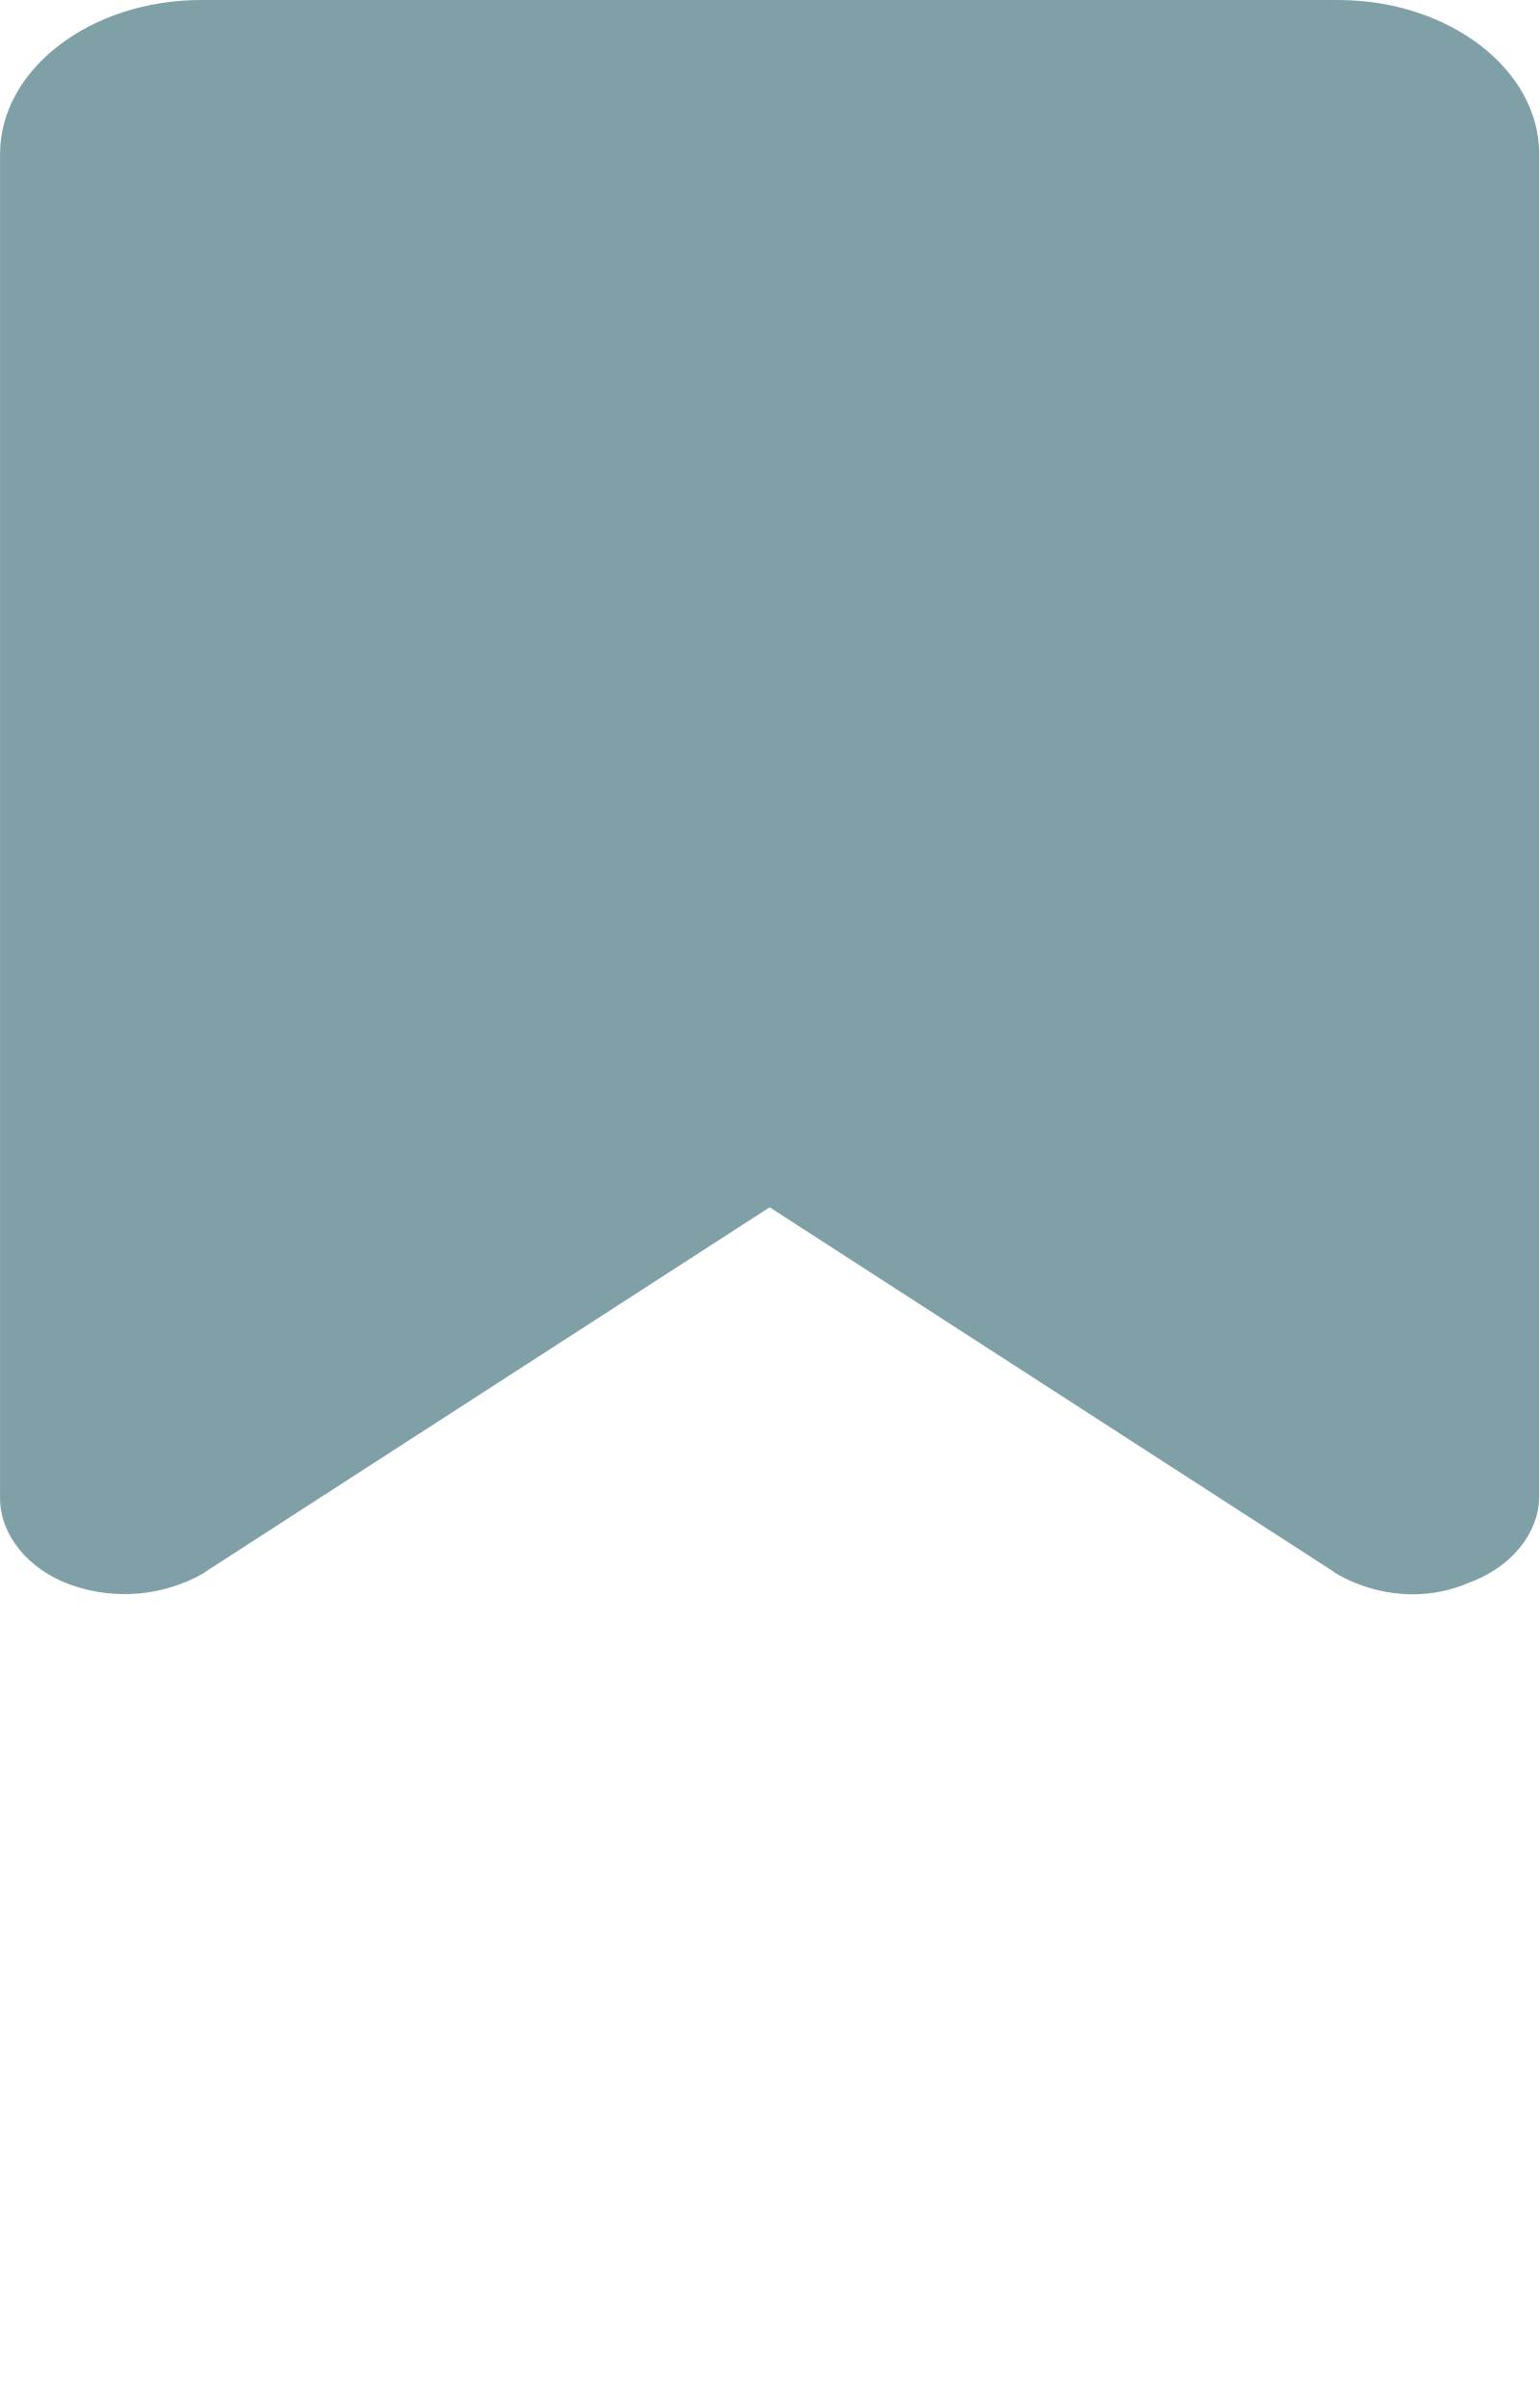
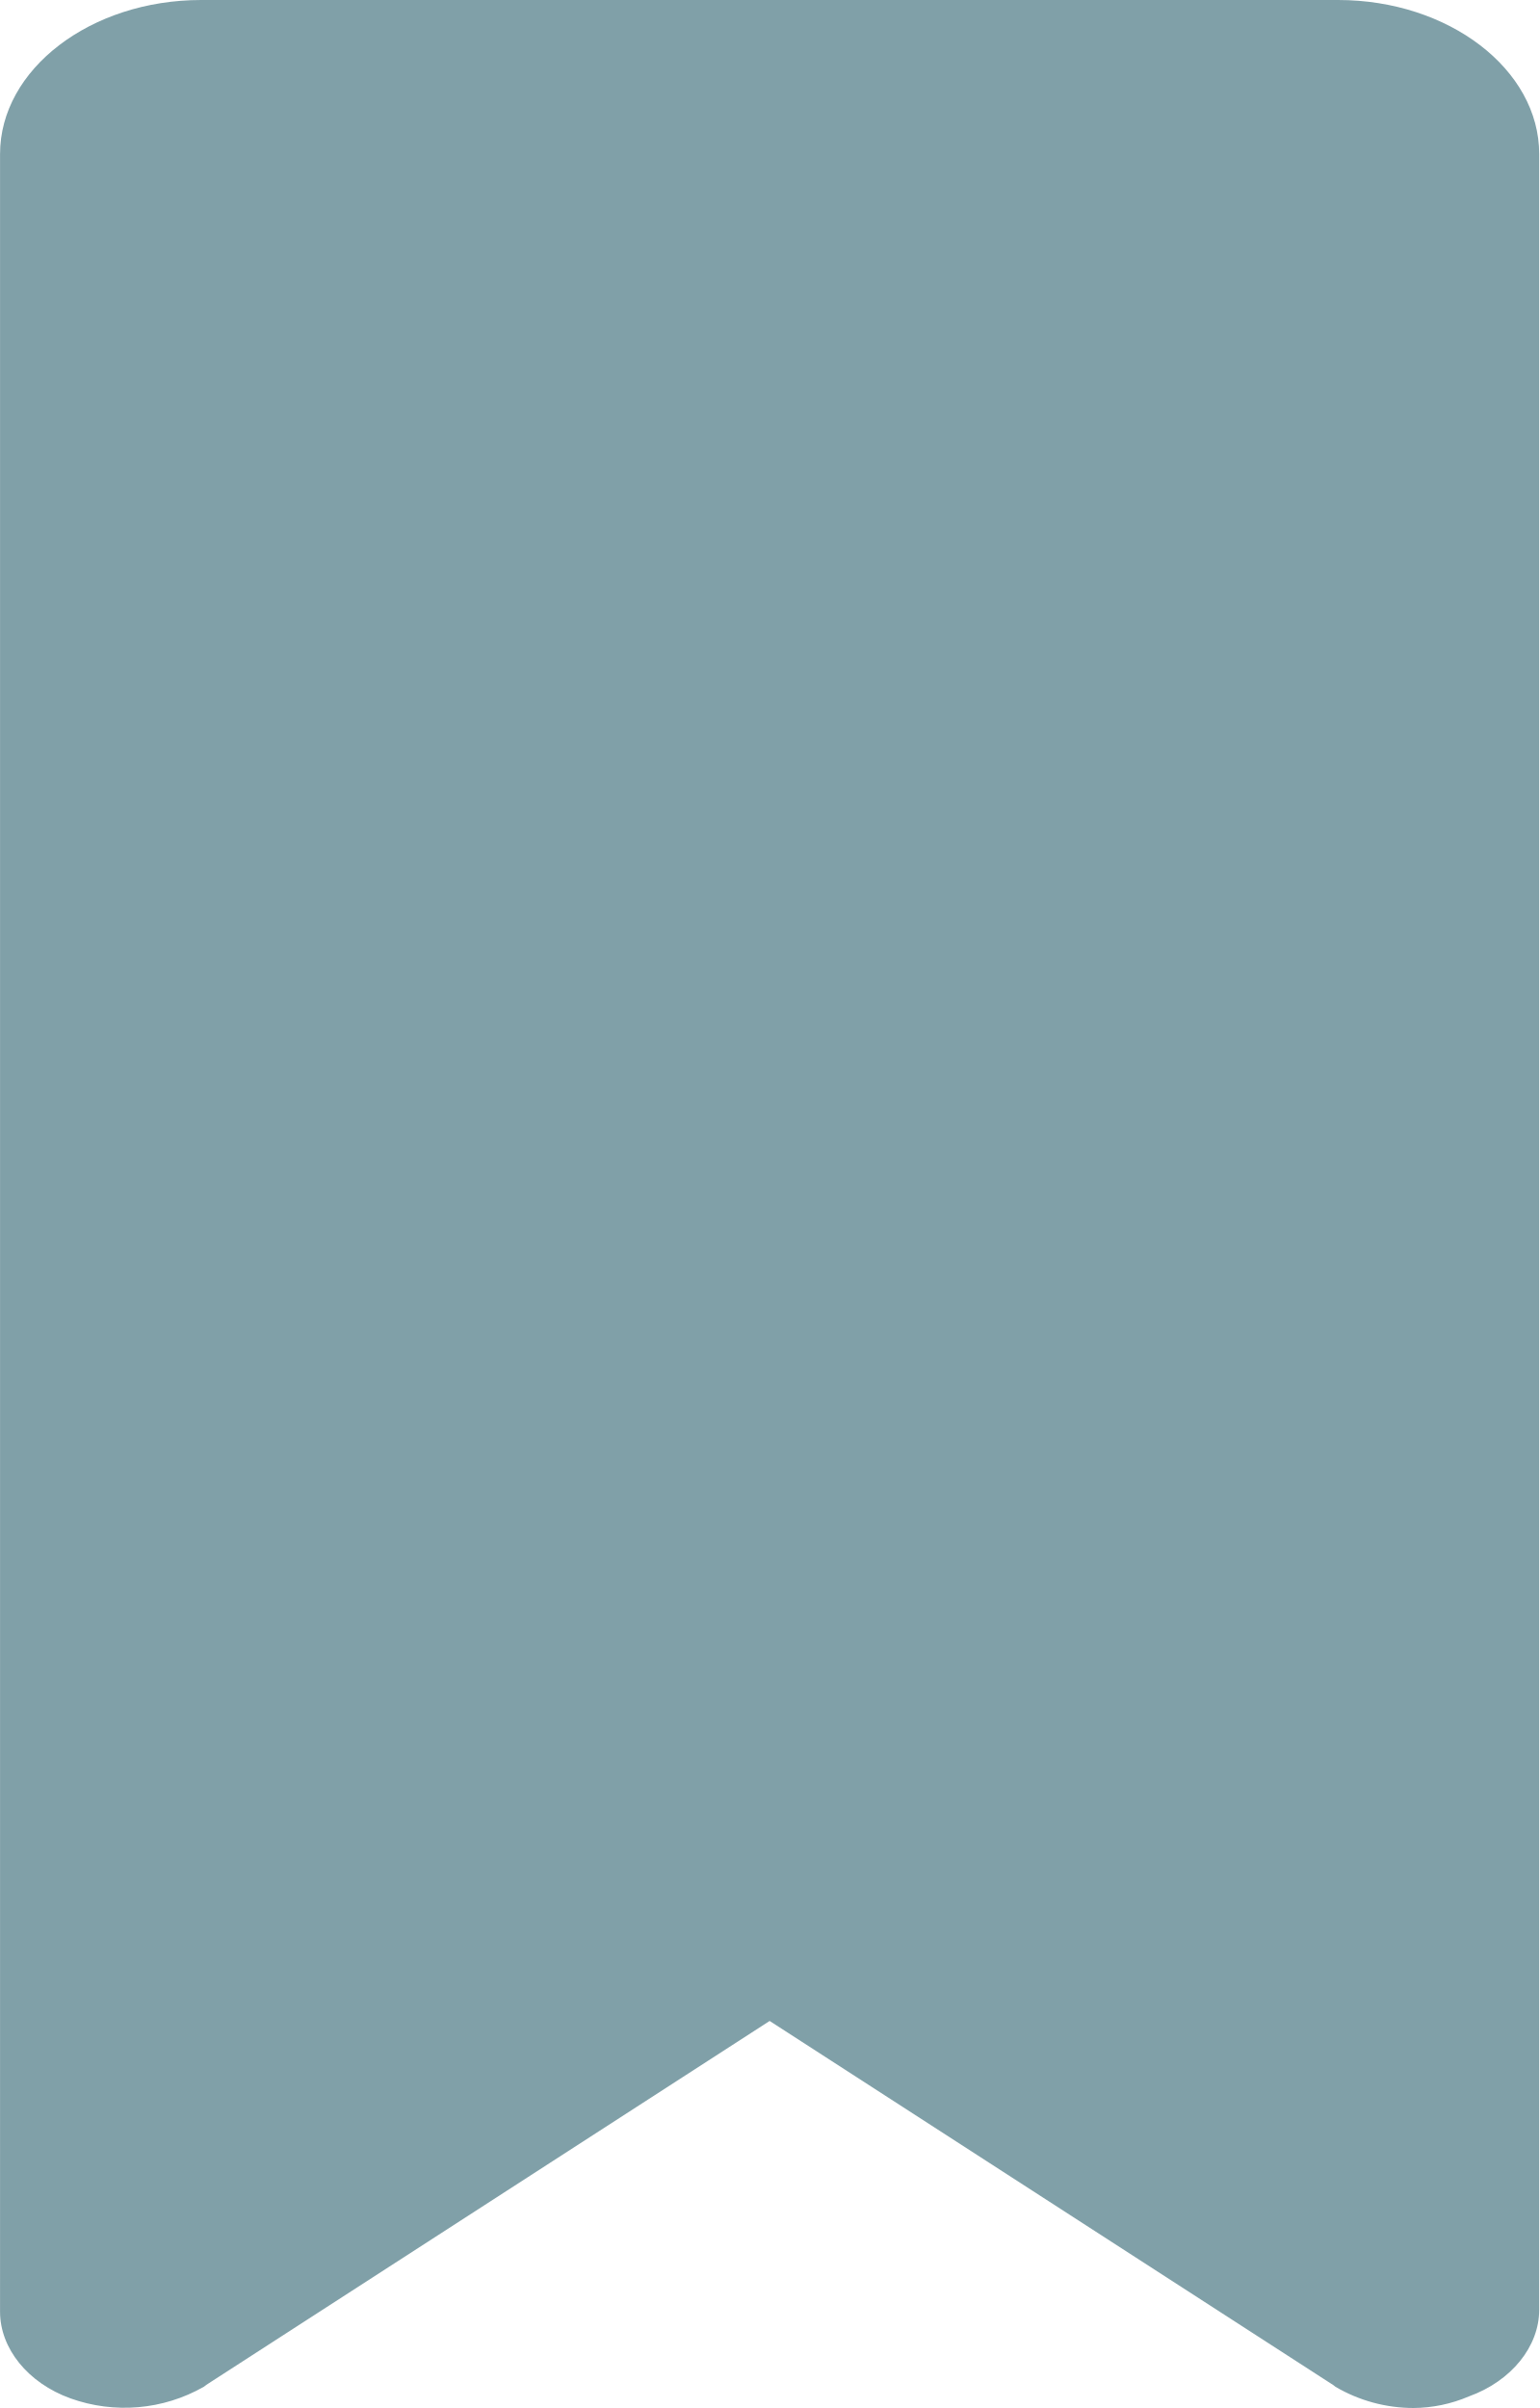
<svg xmlns="http://www.w3.org/2000/svg" width="140" height="219" viewBox="0 0 140 219">
-   <g id="prefix__bookmark_2_" data-name="bookmark (2)" transform="translate(-48.3 -1152)">
-     <path id="prefix__Path_579" d="M177 0H73.6C63.531 0 55.3 6.3 55.3 14.01v122.234c0 3.327 2.516 6.479 6.405 7.88a14.57 14.57 0 0 0 12.124-1.051l.229-.175L125.3 109.8l51.242 33.1.229.175a14.058 14.058 0 0 0 7.087 1.925 12.972 12.972 0 0 0 5.033-1.051c3.889-1.4 6.405-4.553 6.405-7.88V14.01C195.3 6.3 187.061 0 177 0z" data-name="Path 579" transform="translate(-6.996 1152)" style="fill:#80a0a8" />
-   </g>
+   <path id="Path_582" data-name="Path 582" d="M177,0H73.6C63.531,0,55.3,6.3,55.3,14.01V210.244c0,3.327,2.516,6.479,6.405,7.88a14.57,14.57,0,0,0,12.124-1.051l.229-.175L125.3,183.8l51.242,33.1.229.175A14.058,14.058,0,0,0,183.858,219a12.972,12.972,0,0,0,5.033-1.051c3.889-1.4,6.405-4.553,6.405-7.88V14.01C195.3,6.3,187.061,0,177,0Z" transform="translate(-55.296)" fill="#80a0a8" />
</svg>
